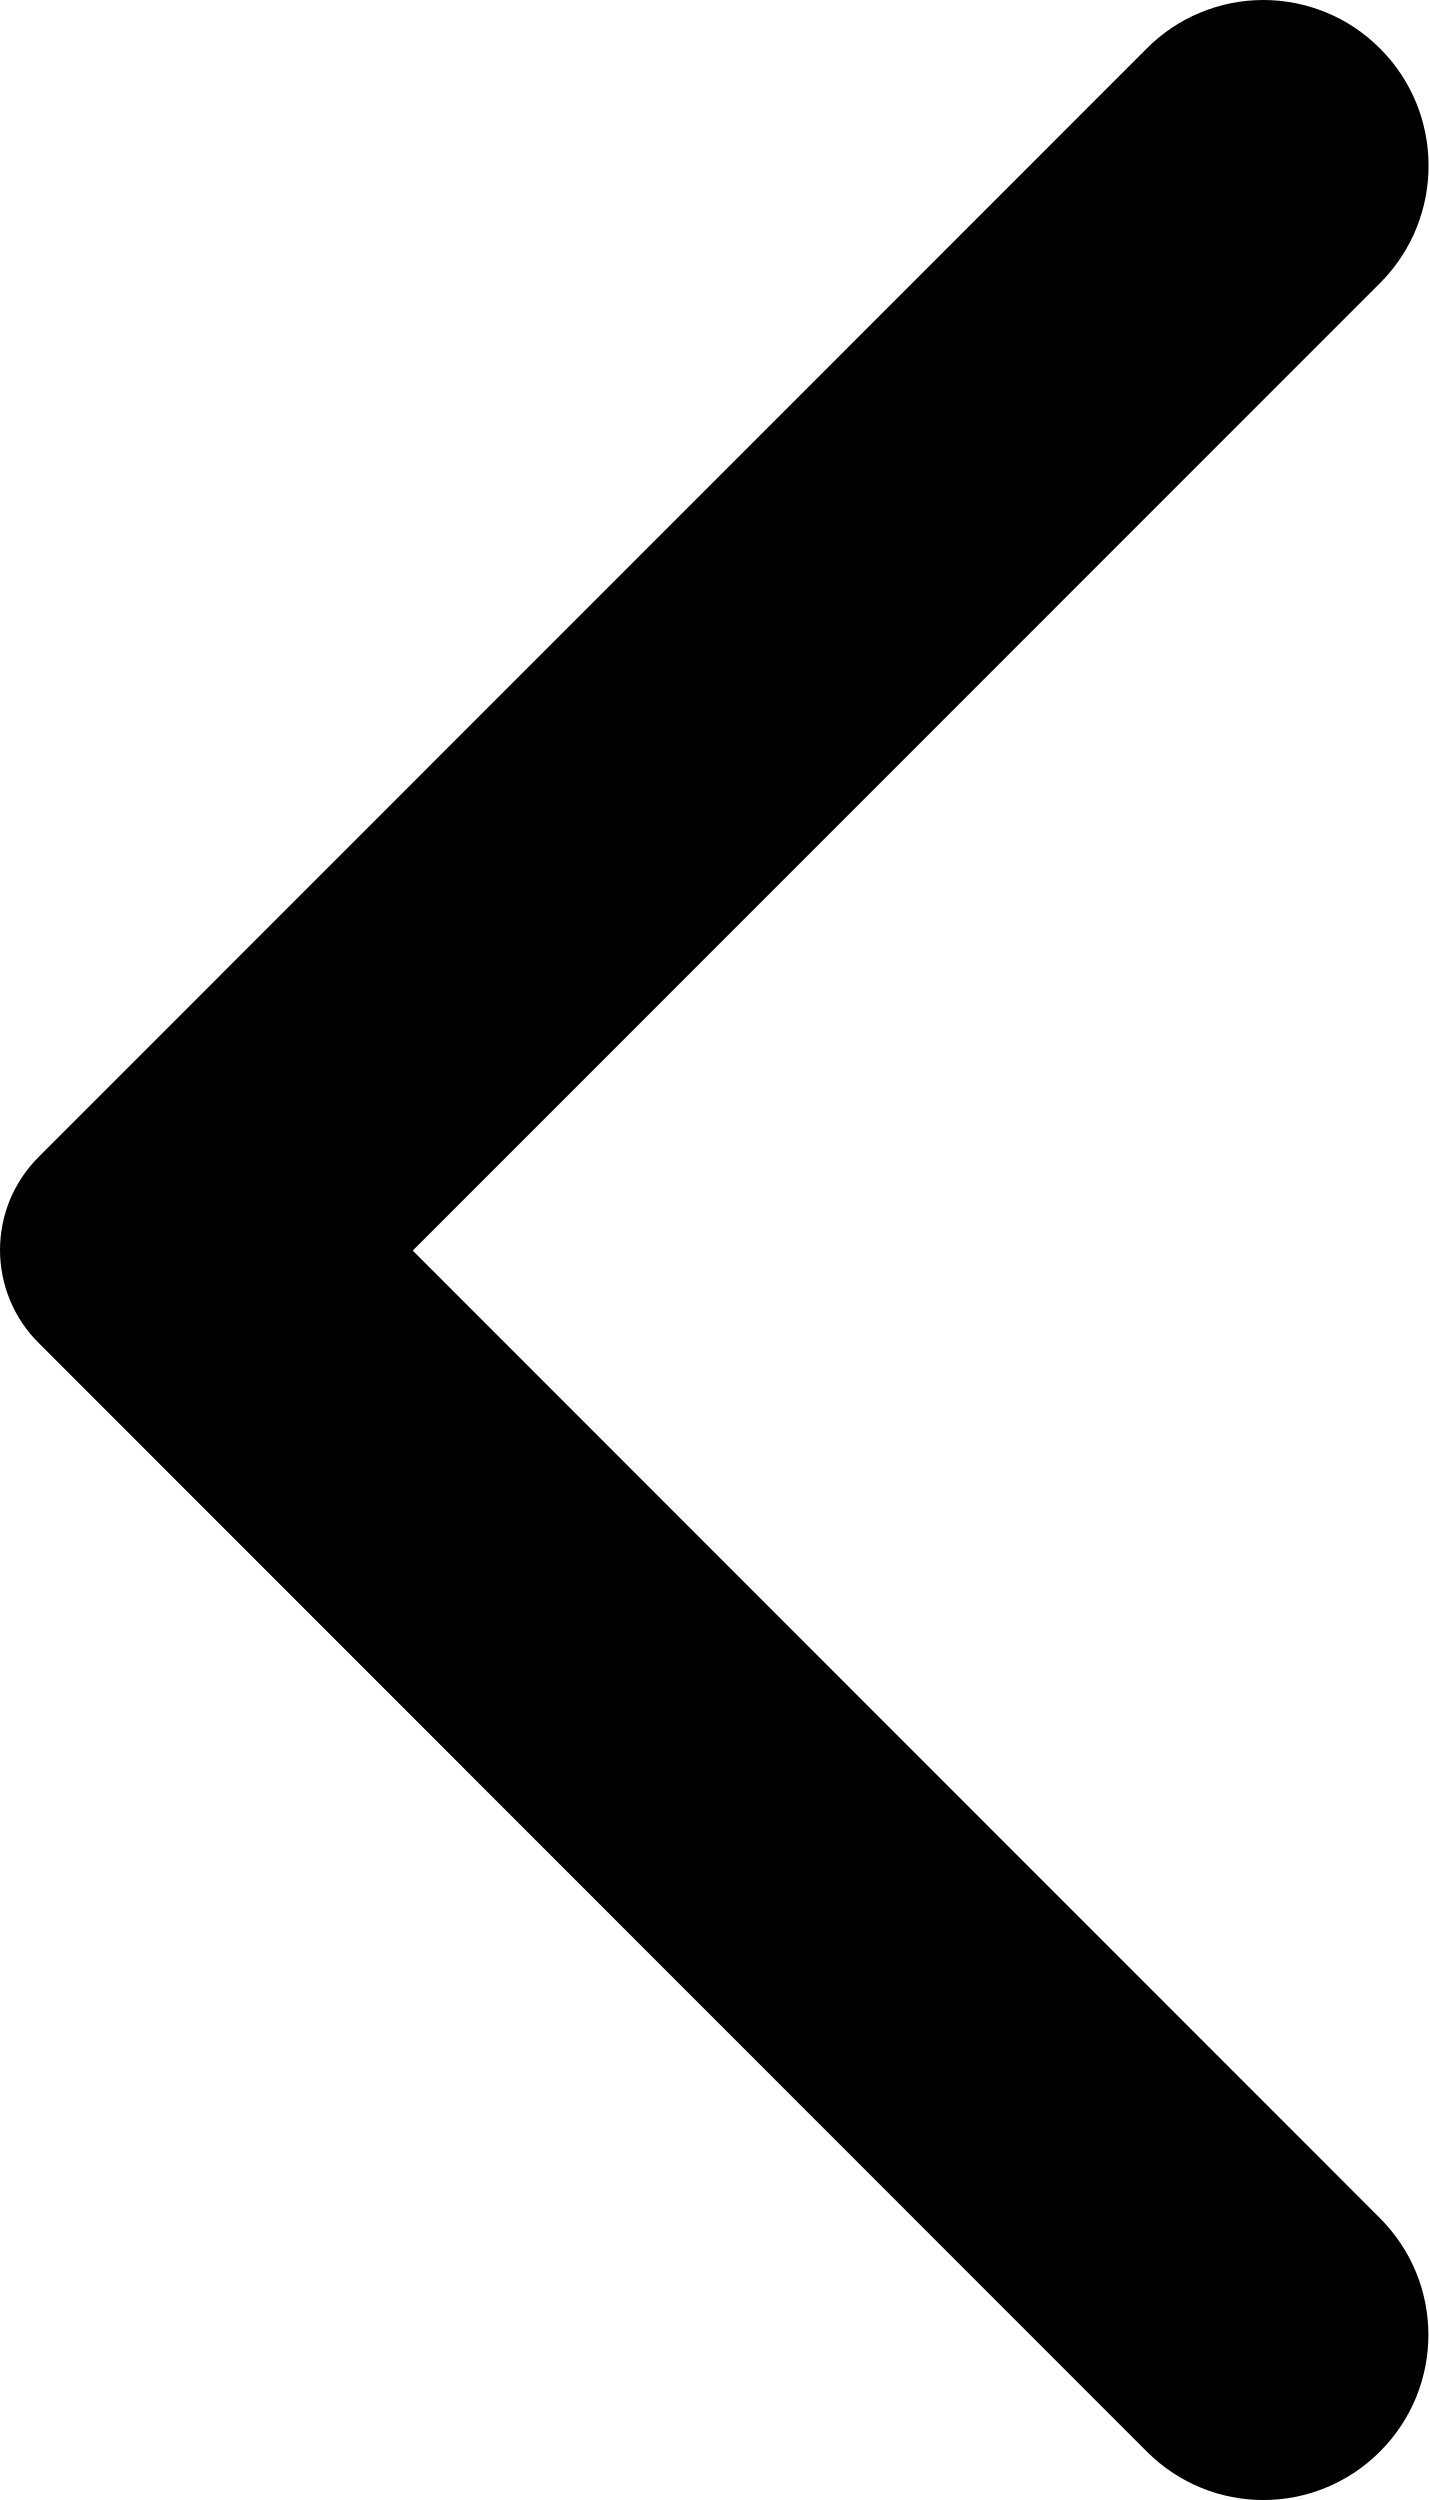
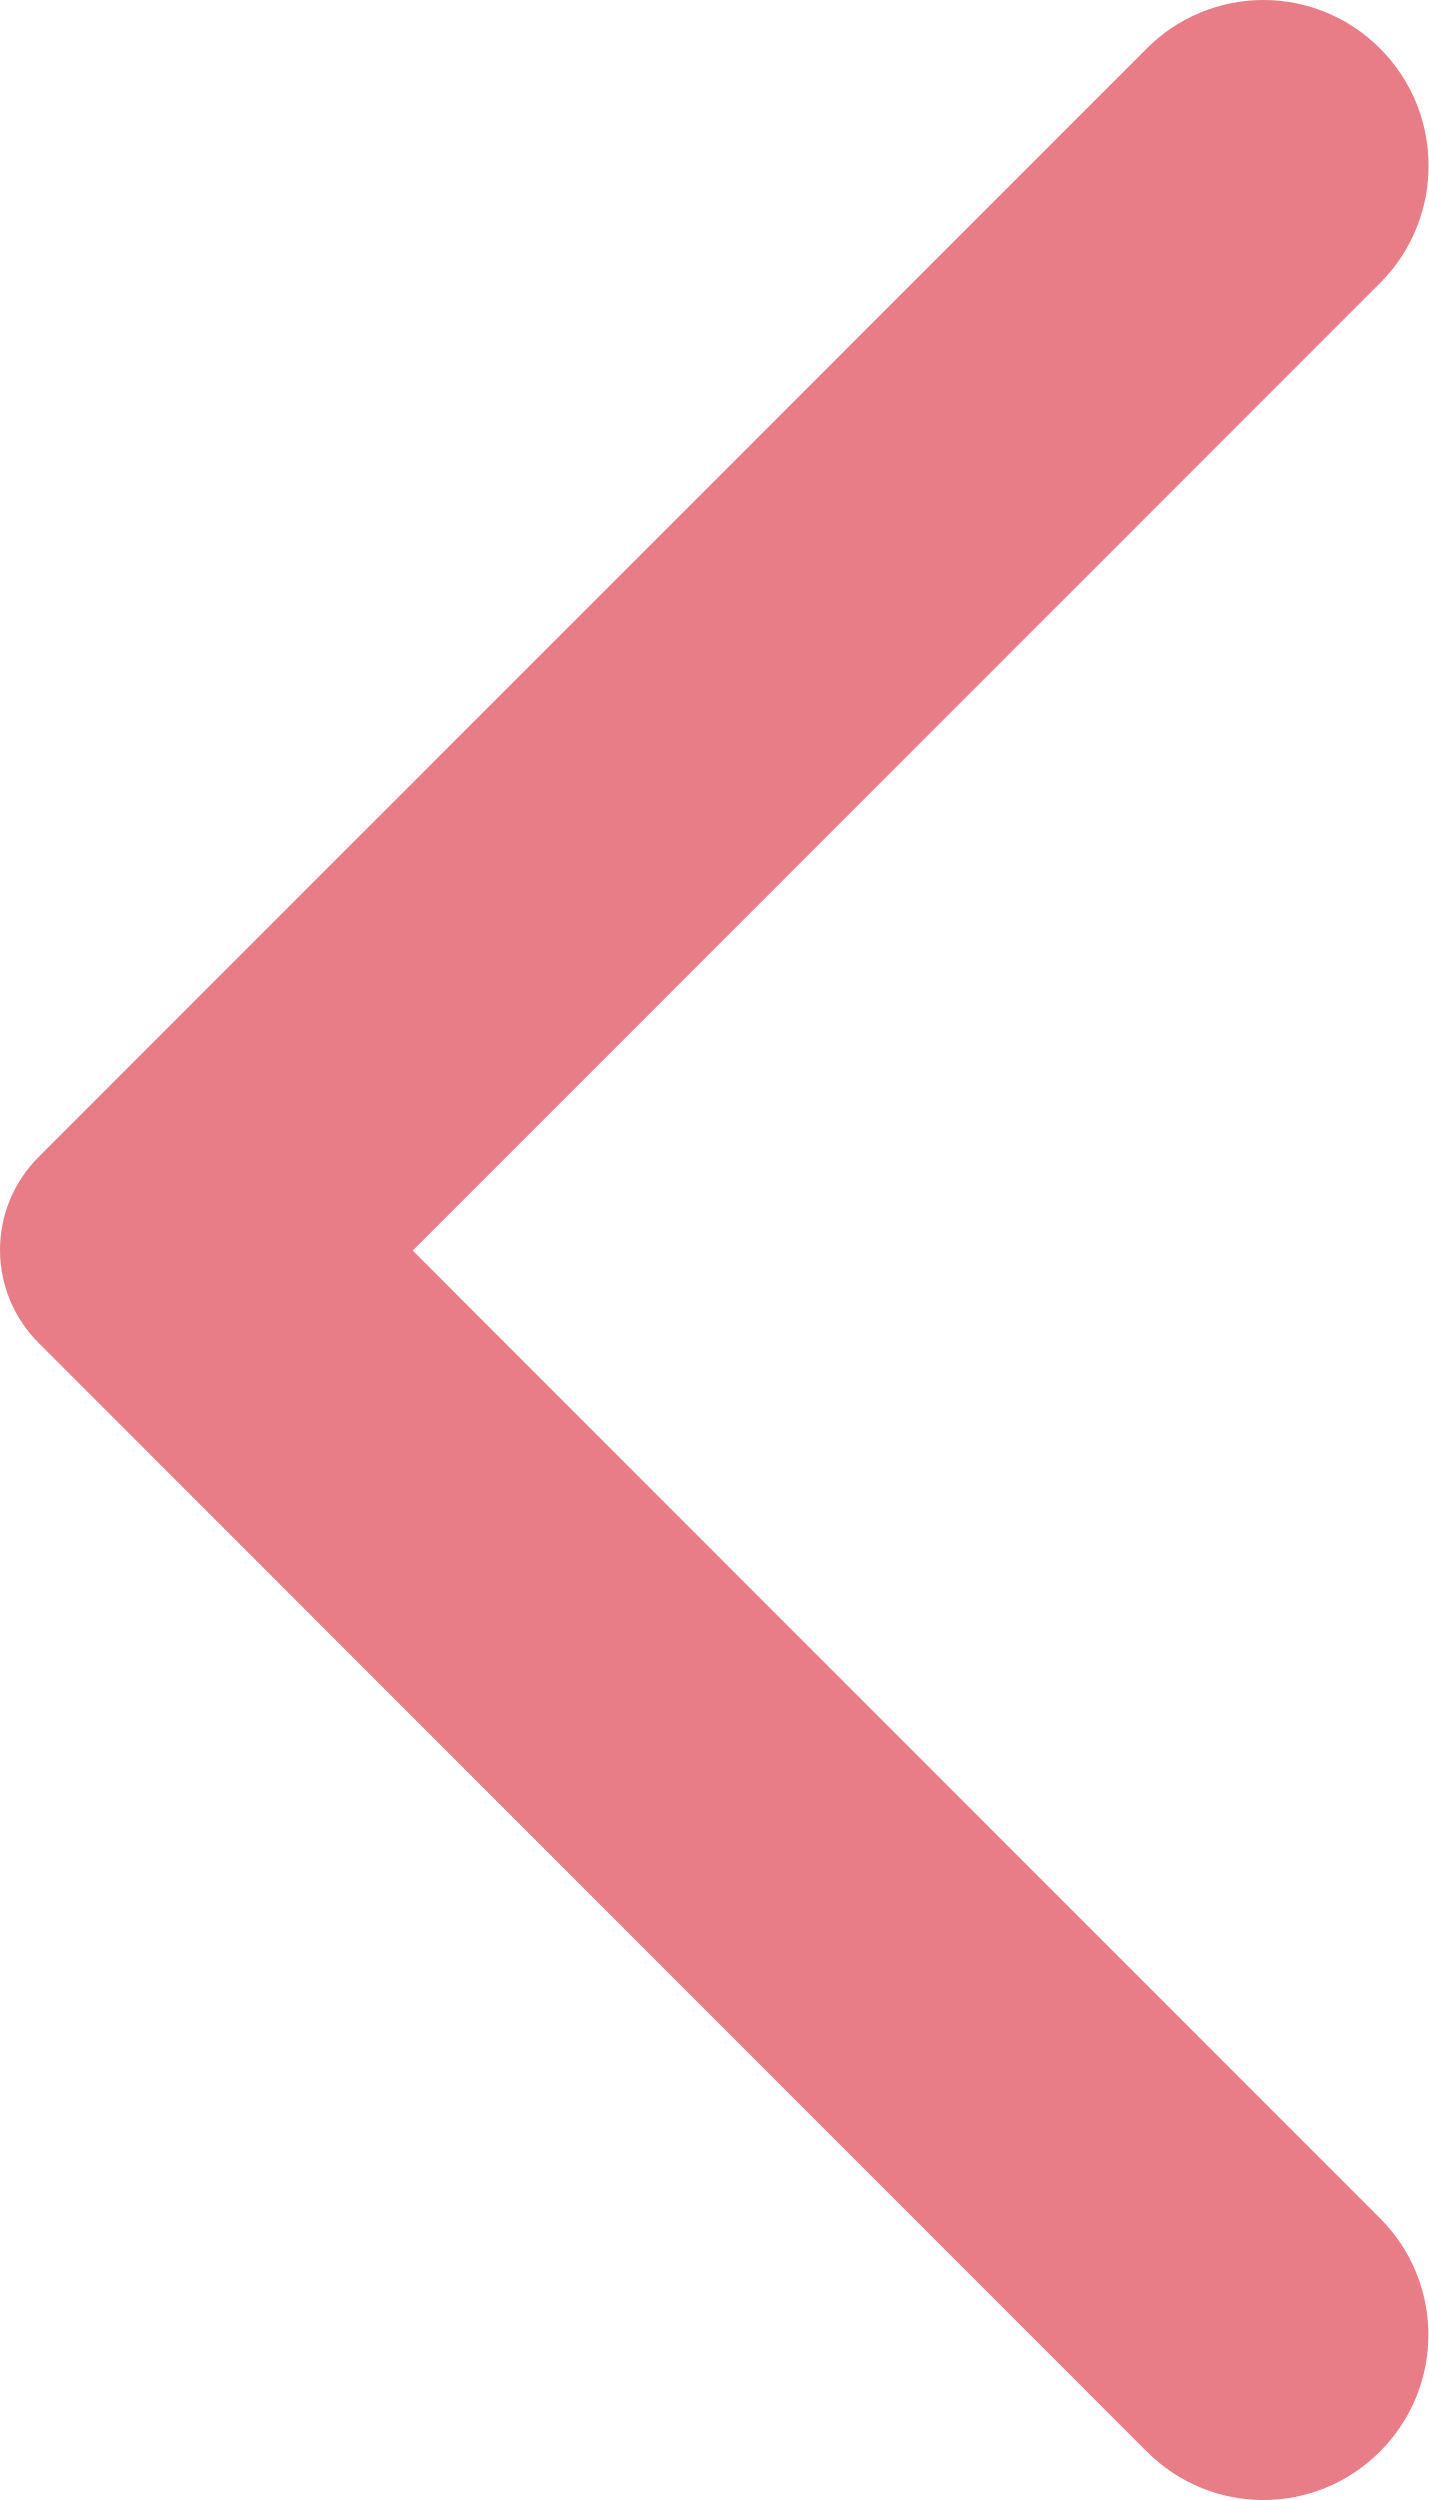
<svg xmlns="http://www.w3.org/2000/svg" width="12" height="21" viewBox="0 0 12 21" fill="none">
-   <path d="M11.592 0.407C11.463 0.278 11.311 0.175 11.143 0.106C10.974 0.036 10.794 0 10.612 0C10.43 0 10.25 0.036 10.082 0.106C9.914 0.175 9.761 0.278 9.633 0.407L0.324 9.719C0.221 9.822 0.14 9.943 0.084 10.077C0.029 10.211 0 10.355 0 10.5C0 10.645 0.029 10.789 0.084 10.922C0.14 11.056 0.221 11.178 0.324 11.28L9.633 20.593C10.175 21.136 11.049 21.136 11.592 20.593C12.134 20.05 12.134 19.176 11.592 18.633L3.467 10.505L11.603 2.367C12.134 1.824 12.134 0.949 11.592 0.407Z" fill="black" />
+   <path fill="#e87c87" d="M11.592 0.407C11.463 0.278 11.311 0.175 11.143 0.106C10.974 0.036 10.794 0 10.612 0C10.43 0 10.25 0.036 10.082 0.106C9.914 0.175 9.761 0.278 9.633 0.407L0.324 9.719C0.221 9.822 0.14 9.943 0.084 10.077C0.029 10.211 0 10.355 0 10.5C0 10.645 0.029 10.789 0.084 10.922C0.14 11.056 0.221 11.178 0.324 11.28L9.633 20.593C10.175 21.136 11.049 21.136 11.592 20.593C12.134 20.05 12.134 19.176 11.592 18.633L3.467 10.505L11.603 2.367C12.134 1.824 12.134 0.949 11.592 0.407Z" />
</svg>
